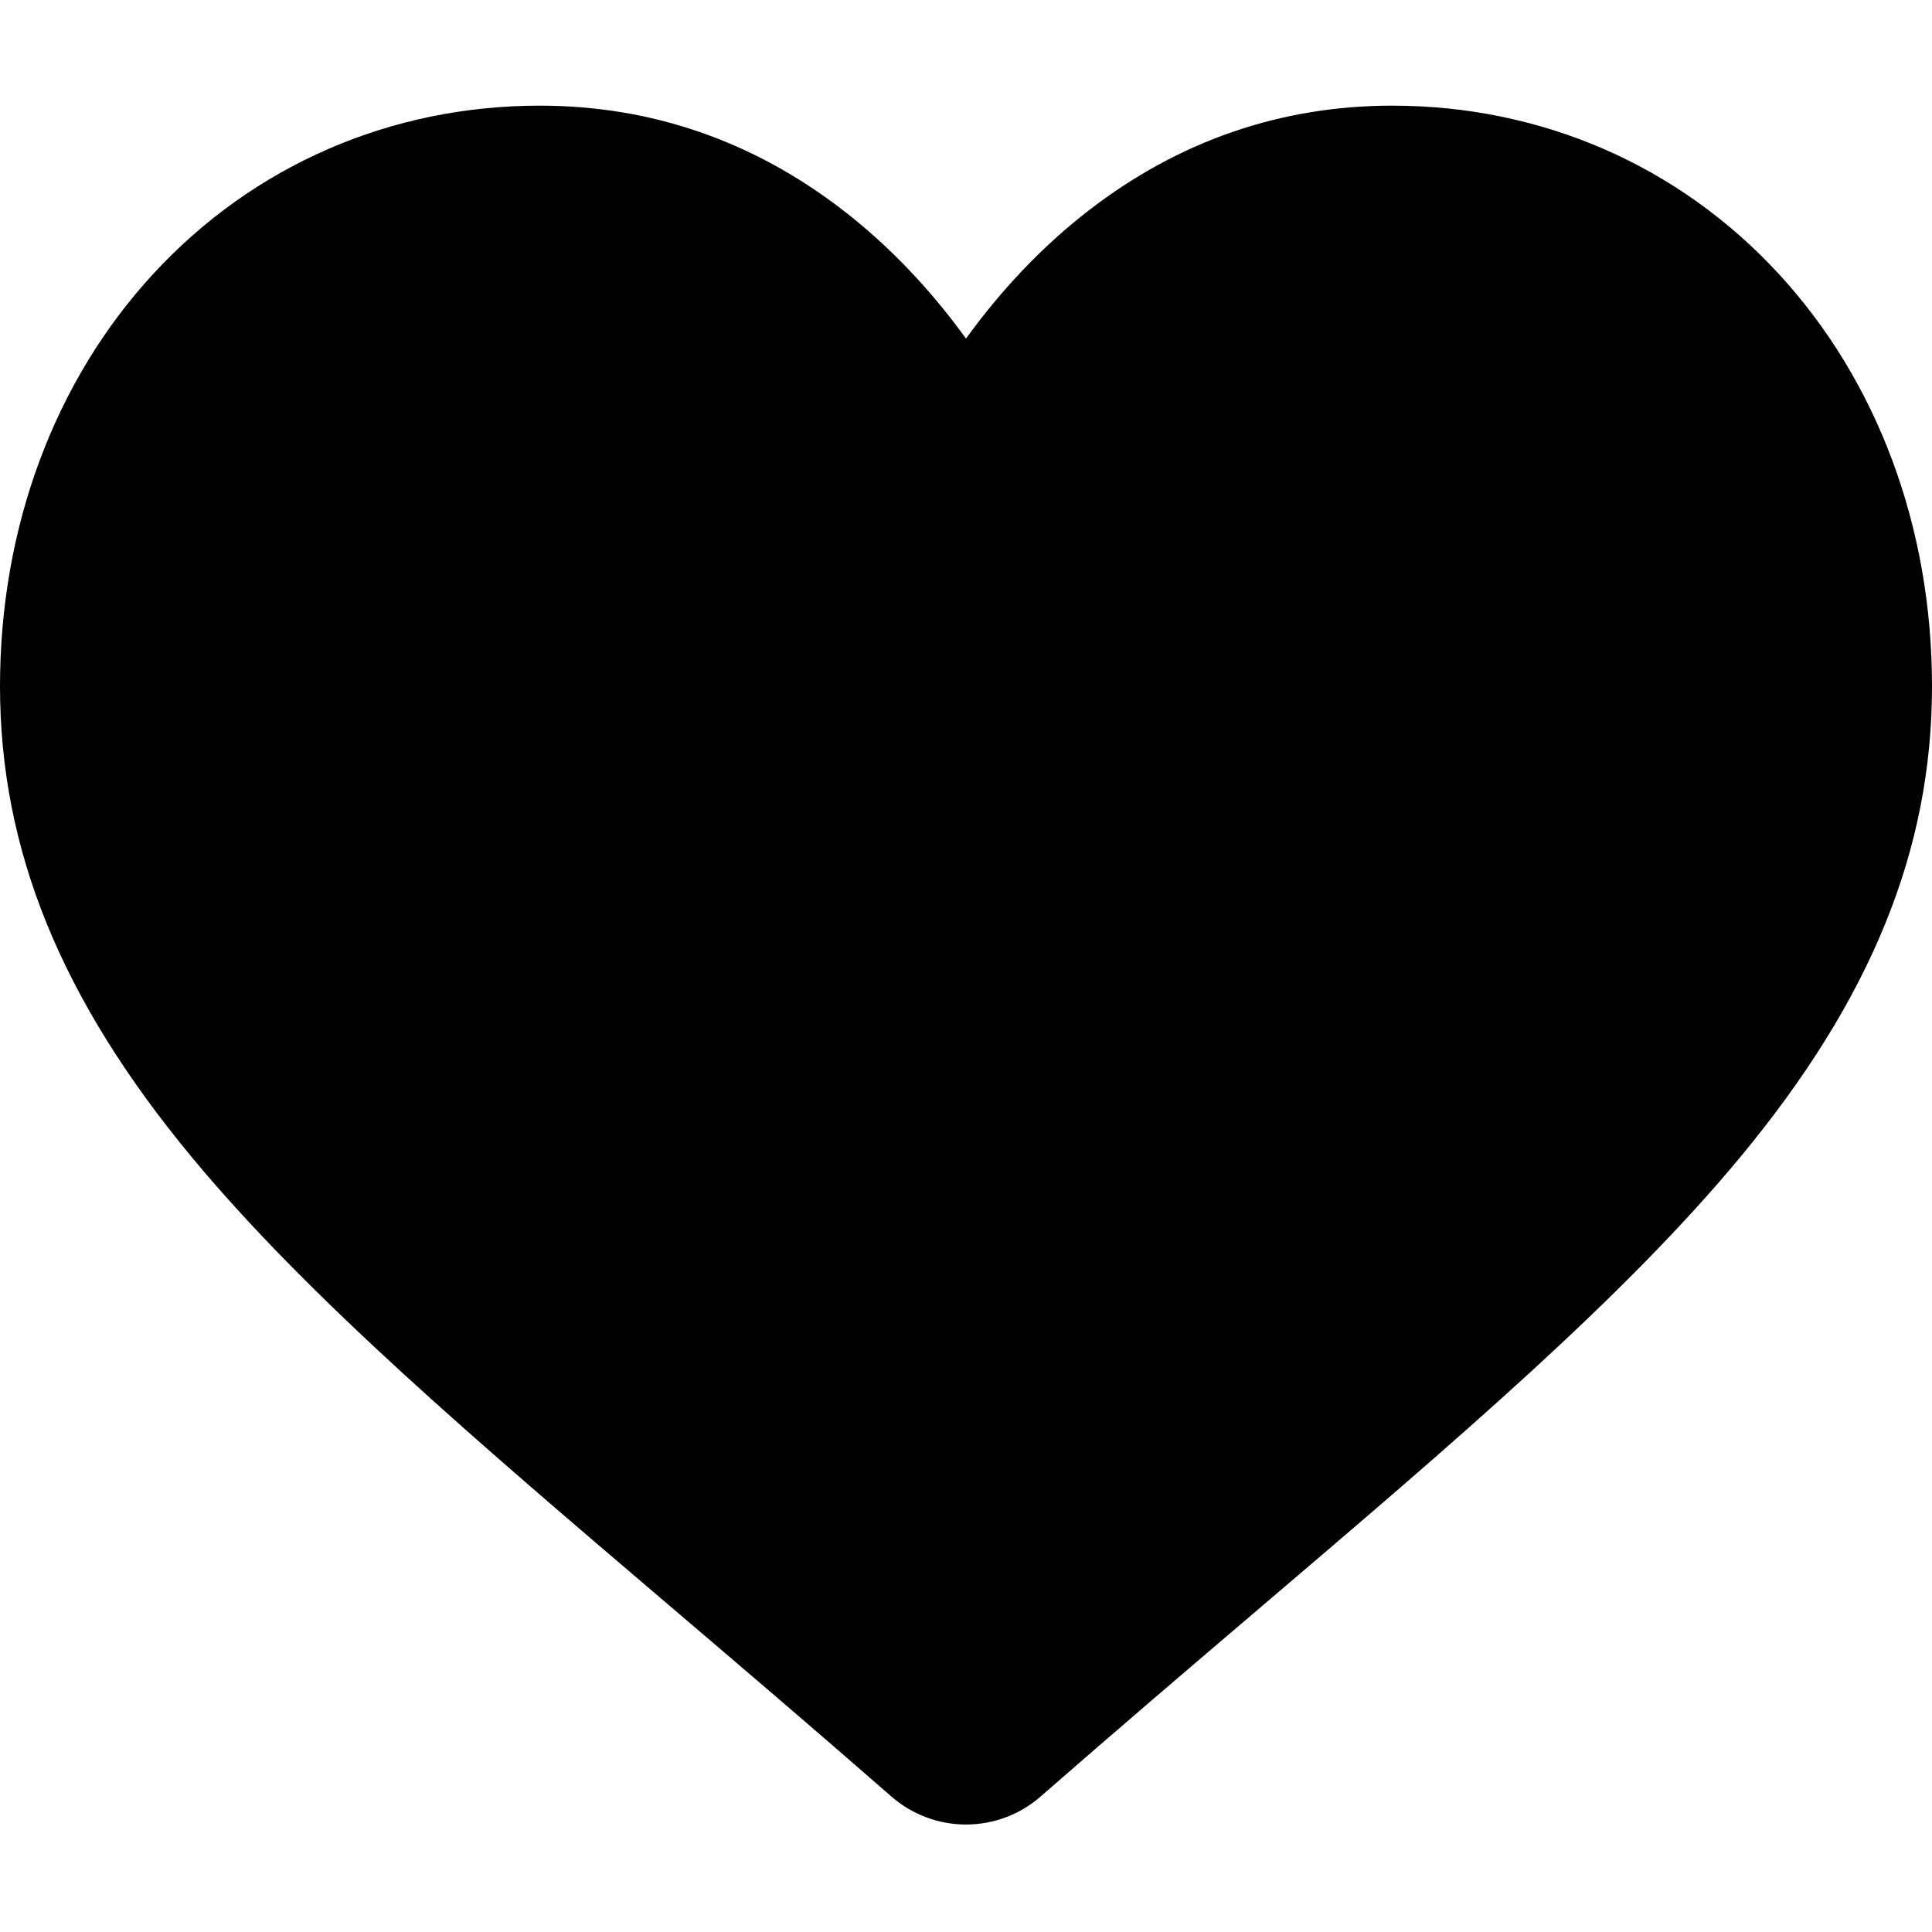
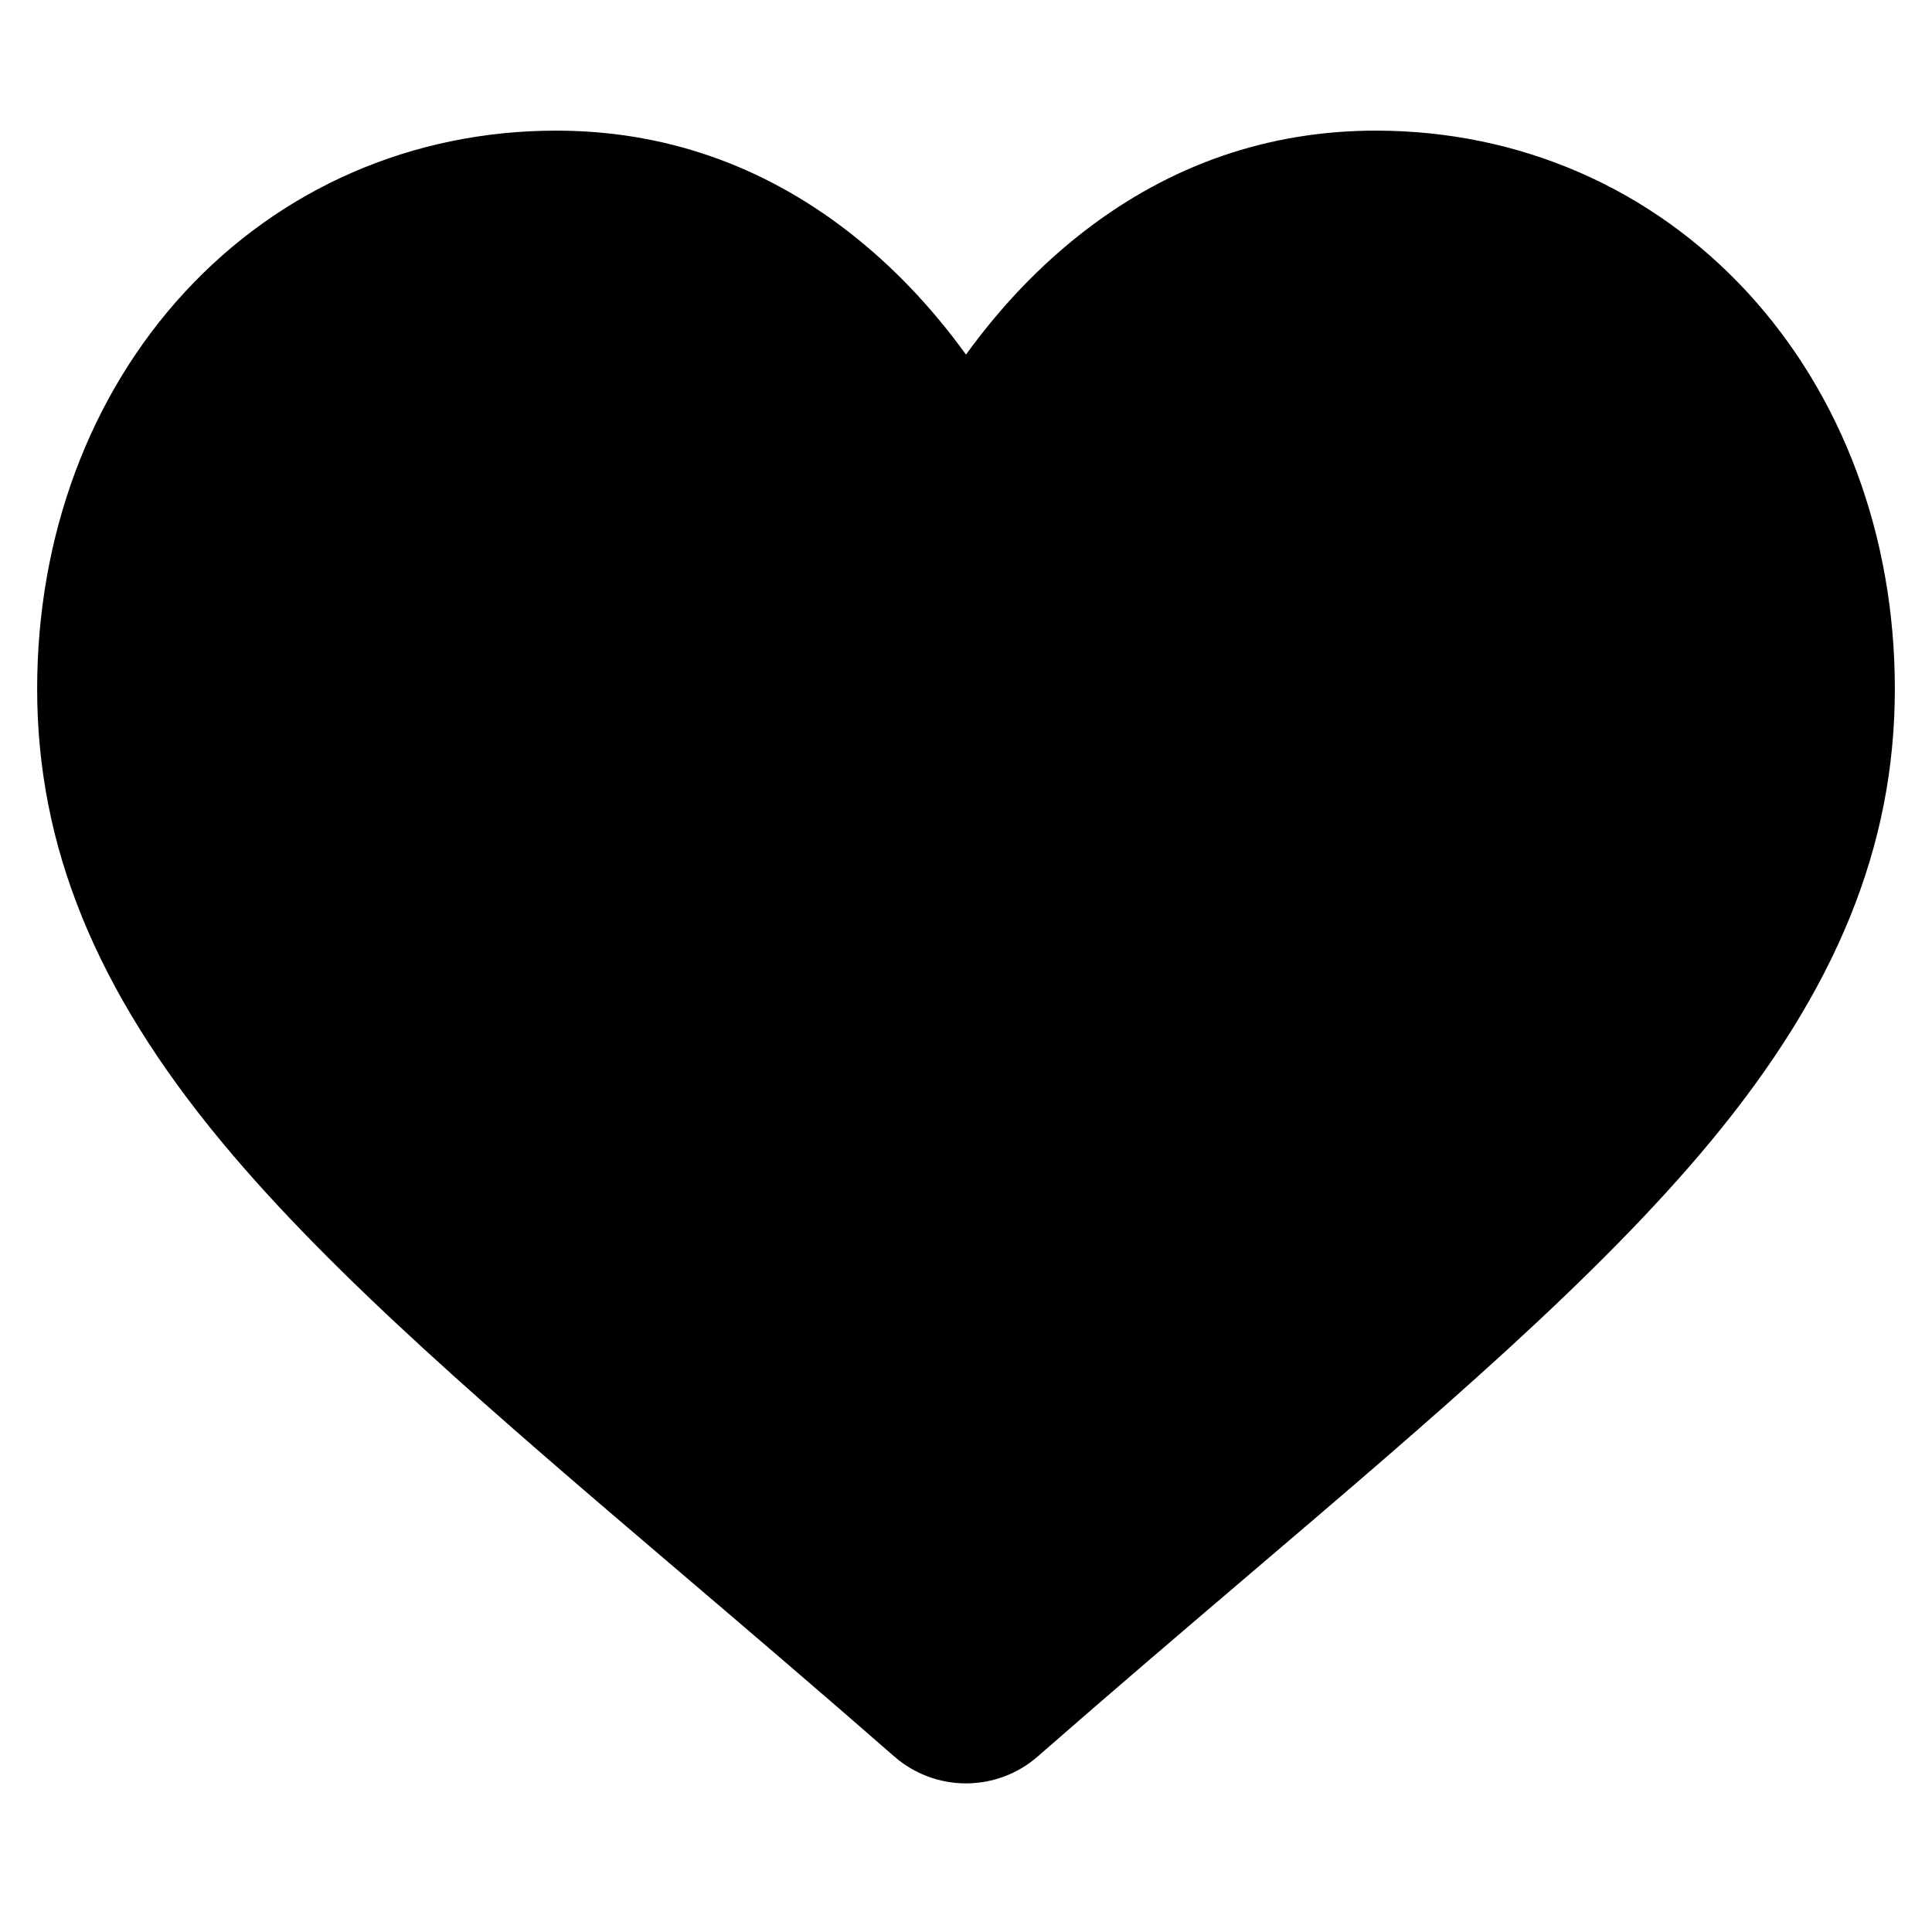
- <svg xmlns="http://www.w3.org/2000/svg" viewBox="0 -28 512 512">
-   <path d="m471.383 44.578c-26.504-28.746-62.871-44.578-102.41-44.578-29.555 0-56.621 9.344-80.449 27.77-12.023 9.301-22.918 20.68-32.523 33.961-9.602-13.277-20.5-24.66-32.527-33.961-23.824-18.426-50.891-27.77-80.445-27.77-39.539 0-75.91 15.832-102.414 44.578-26.188 28.41-40.613 67.223-40.613 109.293 0 43.301 16.137 82.938 50.781 124.742 30.992 37.395 75.535 75.355 127.117 119.312 17.613 15.012 37.578 32.027 58.309 50.152 5.477 4.797 12.504 7.438 19.793 7.438 7.285 0 14.316-2.641 19.785-7.43 20.73-18.129 40.707-35.152 58.328-50.172 51.574-43.949 96.117-81.906 127.109-119.305 34.645-41.801 50.777-81.438 50.777-124.742 0-42.066-14.426-80.879-40.617-109.289zm0 0" />
+ <svg xmlns="http://www.w3.org/2000/svg" viewBox="0 -28 52 52" version="1.1" id="svg4" width="52" height="52">
+   <defs id="defs8" />
+   <path d="m 47.033,-20.131 c -2.588,-2.807 -6.14,-4.353 -10.001,-4.353 -2.886,0 -5.529,0.912 -7.856,2.712 -1.174,0.908 -2.238,2.019 -3.176,3.316 -0.938,-1.297 -2.002,-2.408 -3.176,-3.316 -2.327,-1.799 -4.97,-2.712 -7.856,-2.712 -3.861,0 -7.413,1.546 -10.001,4.353 C 2.409,-17.356 1,-13.566 1,-9.457 1,-5.229 2.576,-1.358 5.959,2.724 8.986,6.376 13.336,10.083 18.373,14.376 c 1.72,1.466 3.67,3.128 5.694,4.898 C 24.602,19.742 25.288,20 26,20 c 0.711,0 1.398,-0.258 1.932,-0.726 2.024,-1.77 3.975,-3.433 5.696,-4.9 C 38.665,10.083 43.015,6.376 46.041,2.724 49.425,-1.358 51,-5.229 51,-9.458 c 0,-4.108 -1.409,-7.898 -3.967,-10.673 z m 0,0" id="path2" style="stroke-width:0.098" />
</svg>
